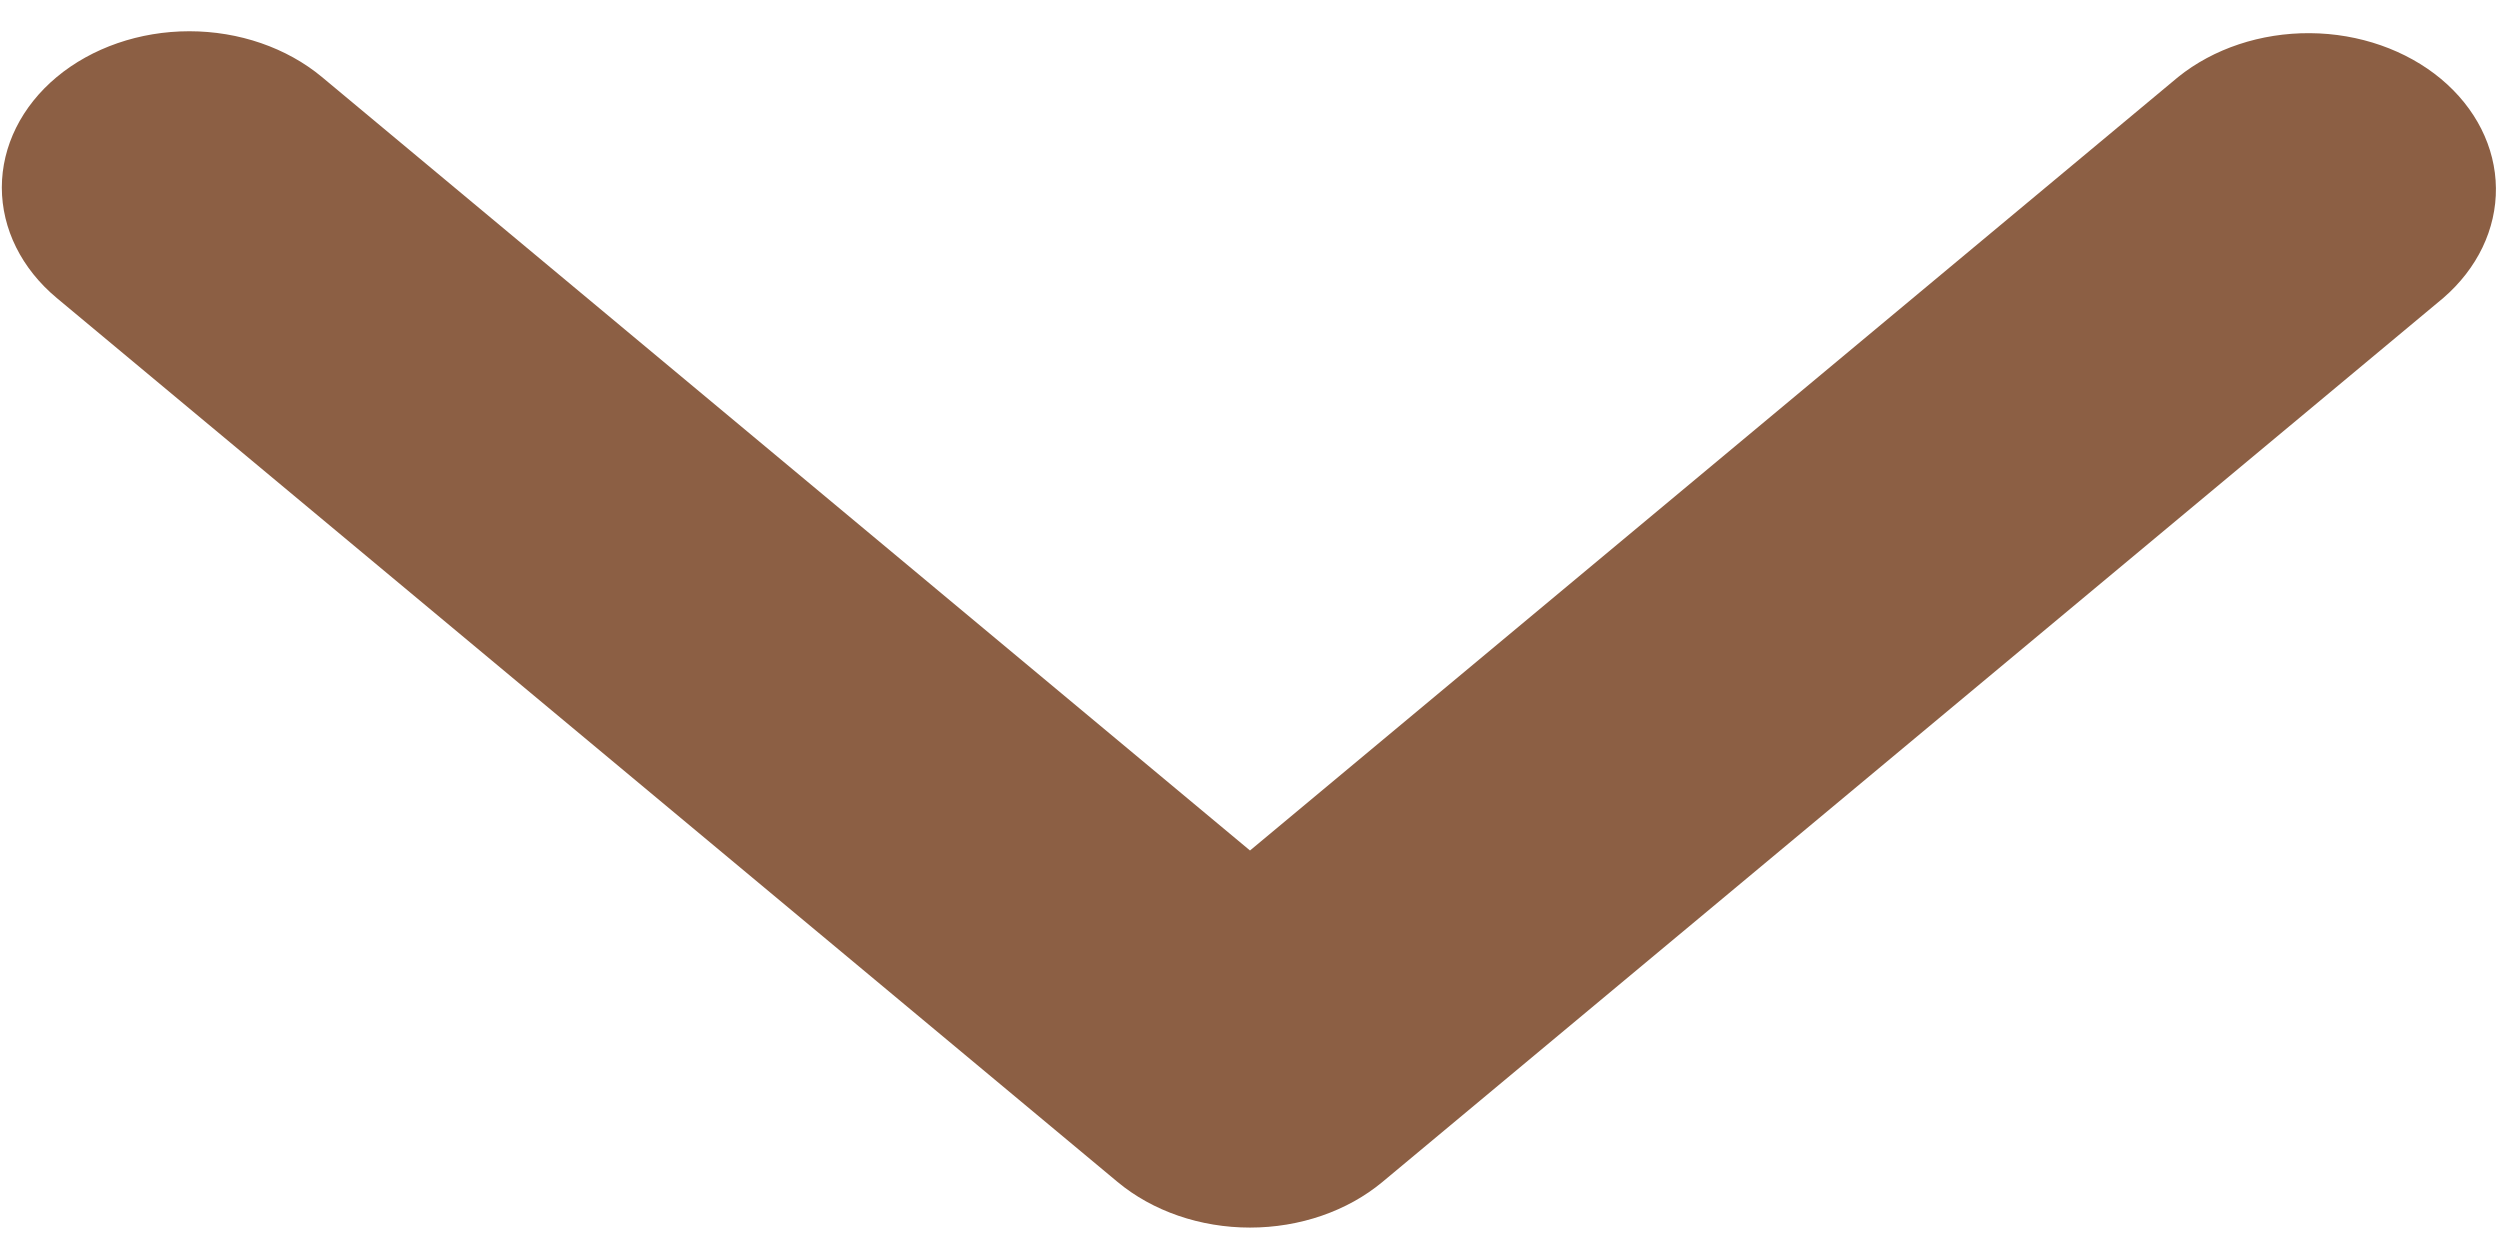
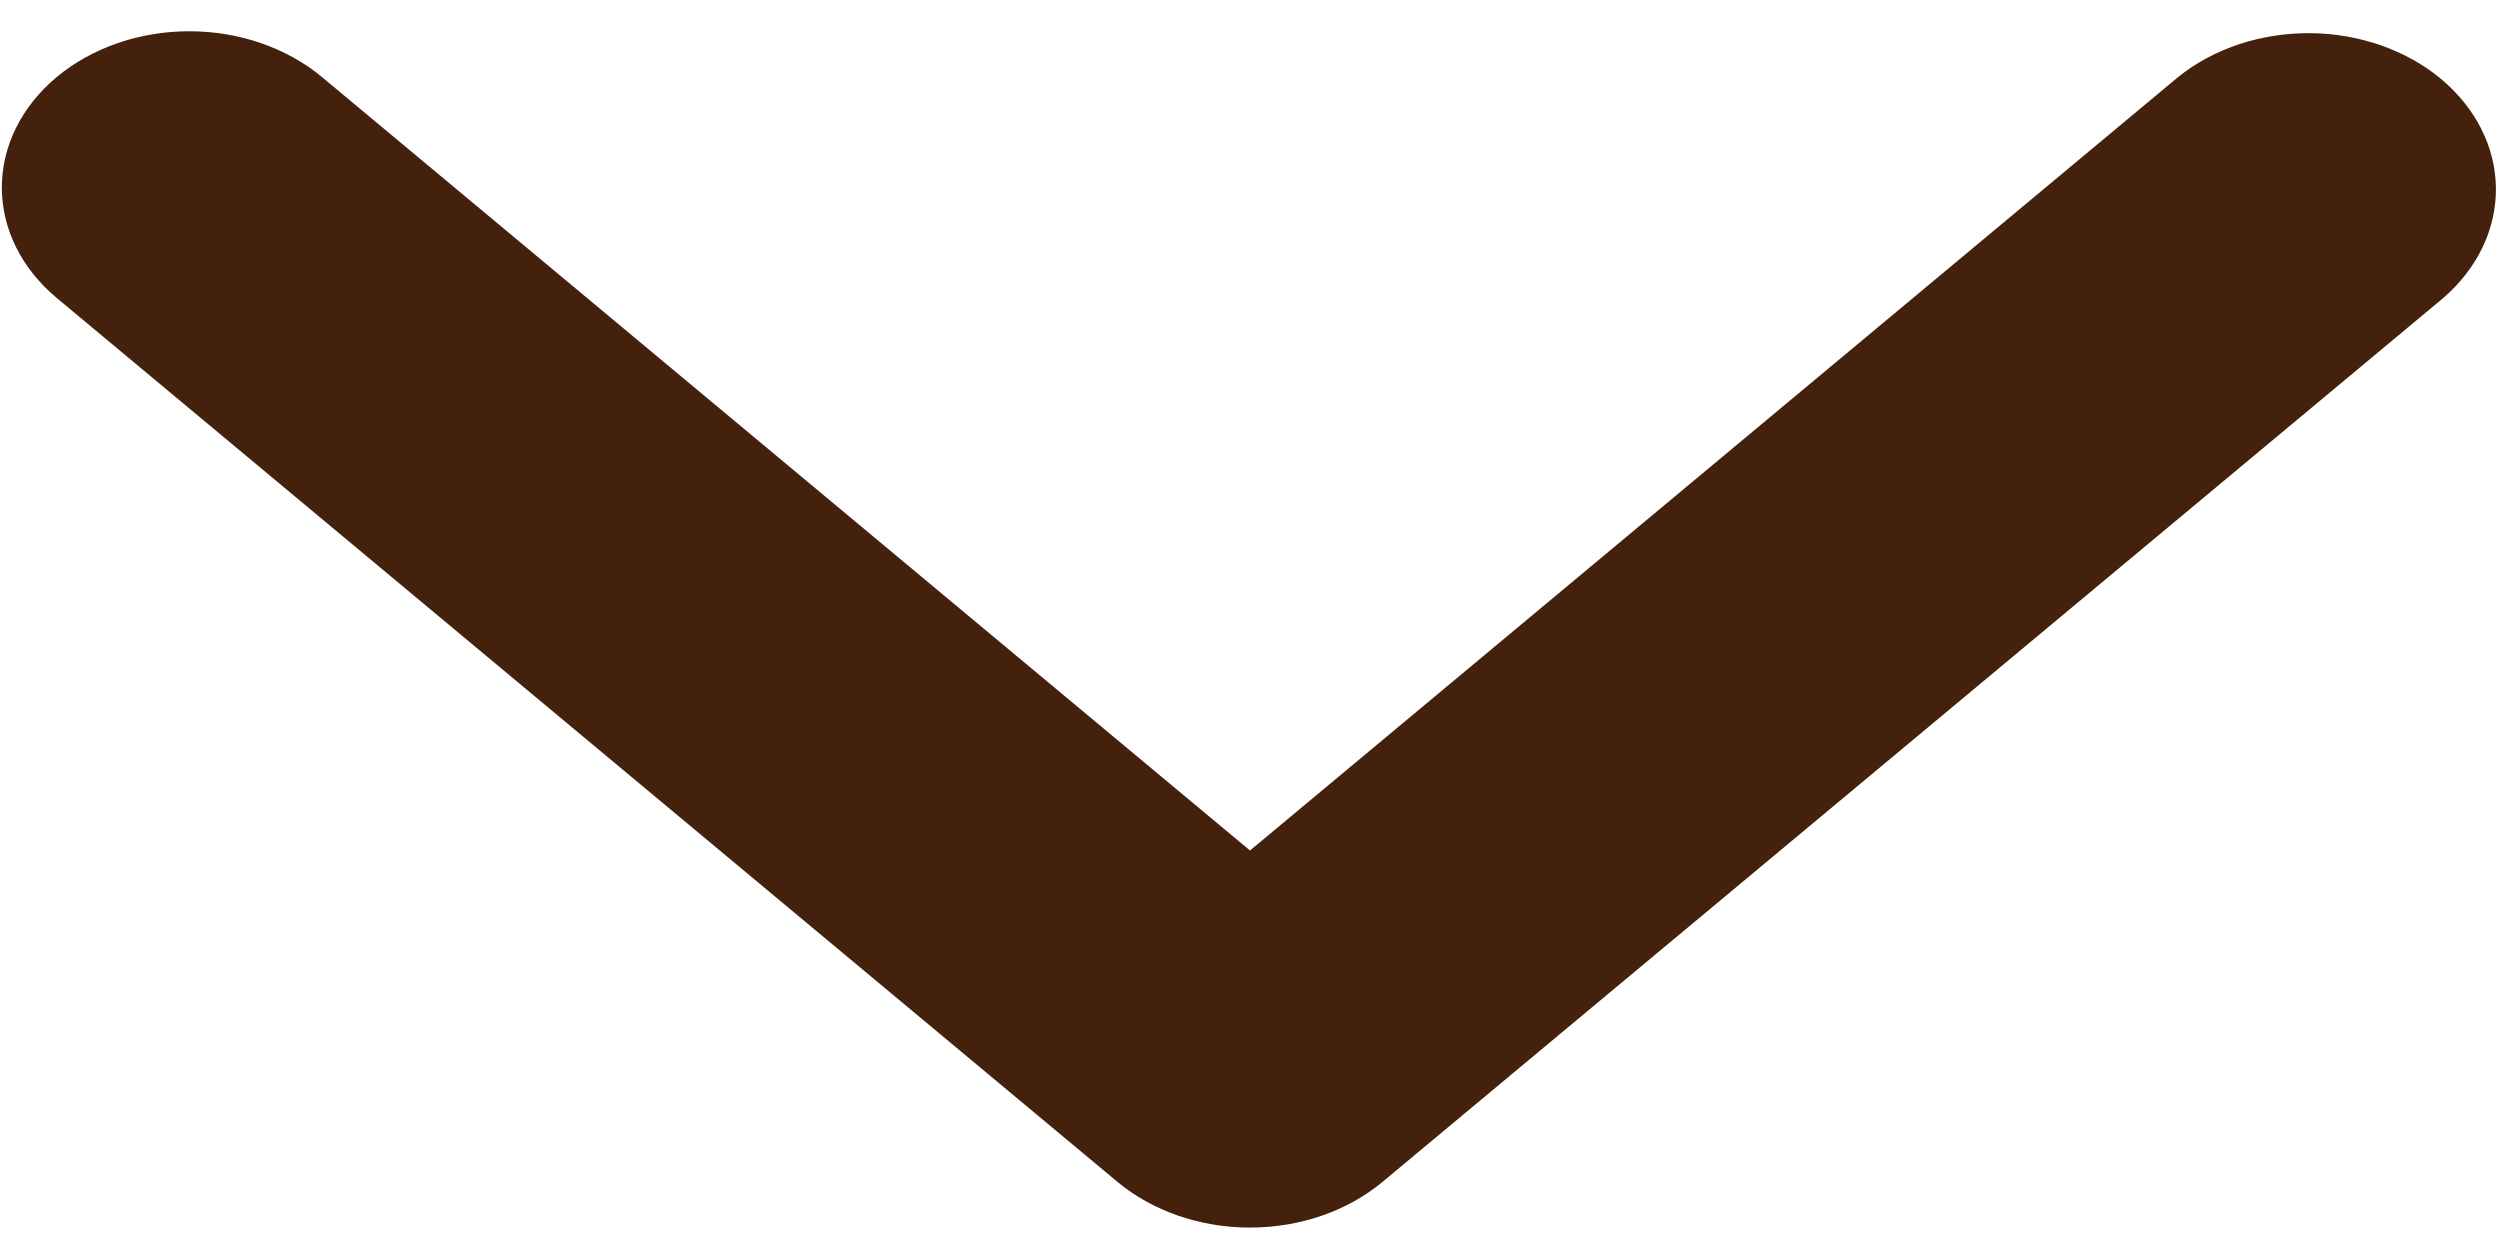
<svg xmlns="http://www.w3.org/2000/svg" width="30" height="15" viewBox="0 0 30 15" fill="none">
-   <path d="M0.681 0.924C1.103 0.573 1.675 0.375 2.272 0.375C2.869 0.375 3.441 0.573 3.863 0.924L15 10.206L26.138 0.924C26.562 0.583 27.13 0.394 27.72 0.398C28.31 0.402 28.875 0.6 29.292 0.947C29.709 1.295 29.946 1.765 29.951 2.257C29.956 2.748 29.729 3.222 29.319 3.576L16.591 14.182C16.169 14.534 15.597 14.731 15 14.731C14.404 14.731 13.831 14.534 13.409 14.182L0.681 3.576C0.259 3.224 0.022 2.747 0.022 2.25C0.022 1.753 0.259 1.276 0.681 0.924Z" fill="#8C5F44" />
+   <path d="M0.681 0.924C1.103 0.573 1.675 0.375 2.272 0.375C2.869 0.375 3.441 0.573 3.863 0.924L15 10.206L26.138 0.924C26.562 0.583 27.13 0.394 27.72 0.398C28.31 0.402 28.875 0.6 29.292 0.947C29.709 1.295 29.946 1.765 29.951 2.257C29.956 2.748 29.729 3.222 29.319 3.576L16.591 14.182C16.169 14.534 15.597 14.731 15 14.731C14.404 14.731 13.831 14.534 13.409 14.182L0.681 3.576C0.259 3.224 0.022 2.747 0.022 2.25C0.022 1.753 0.259 1.276 0.681 0.924Z" fill="#43210D" />
</svg>
